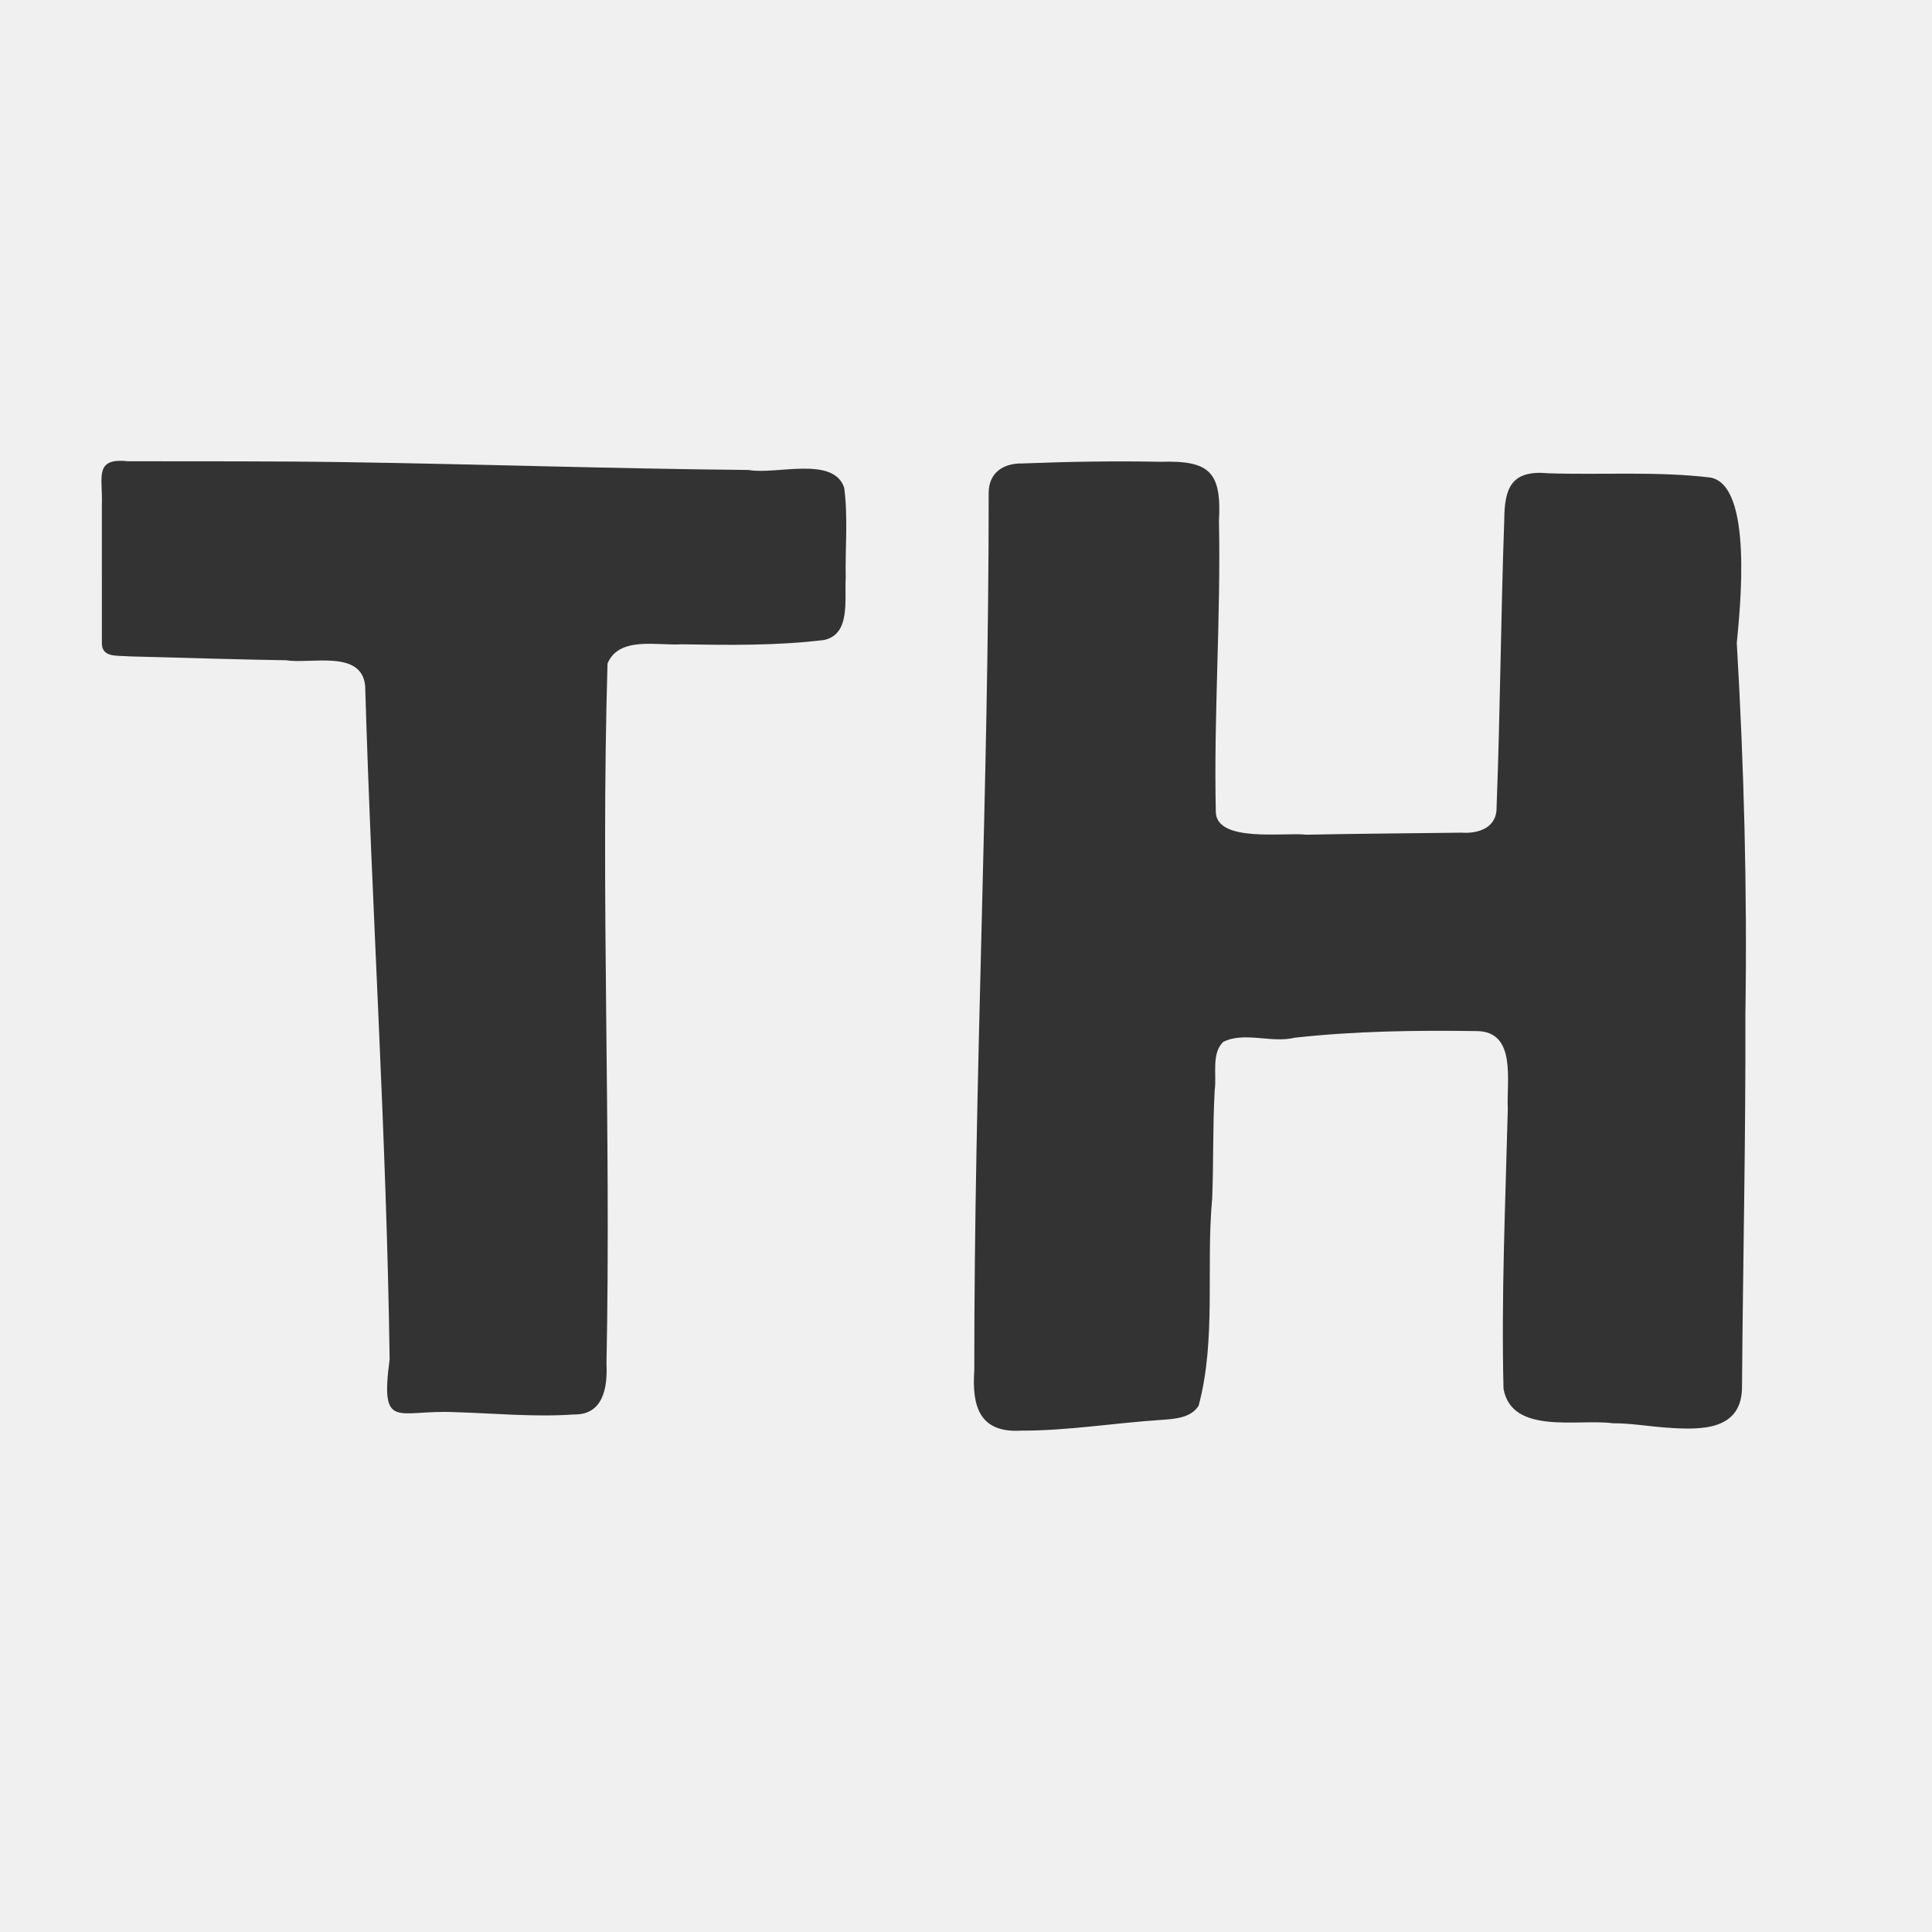
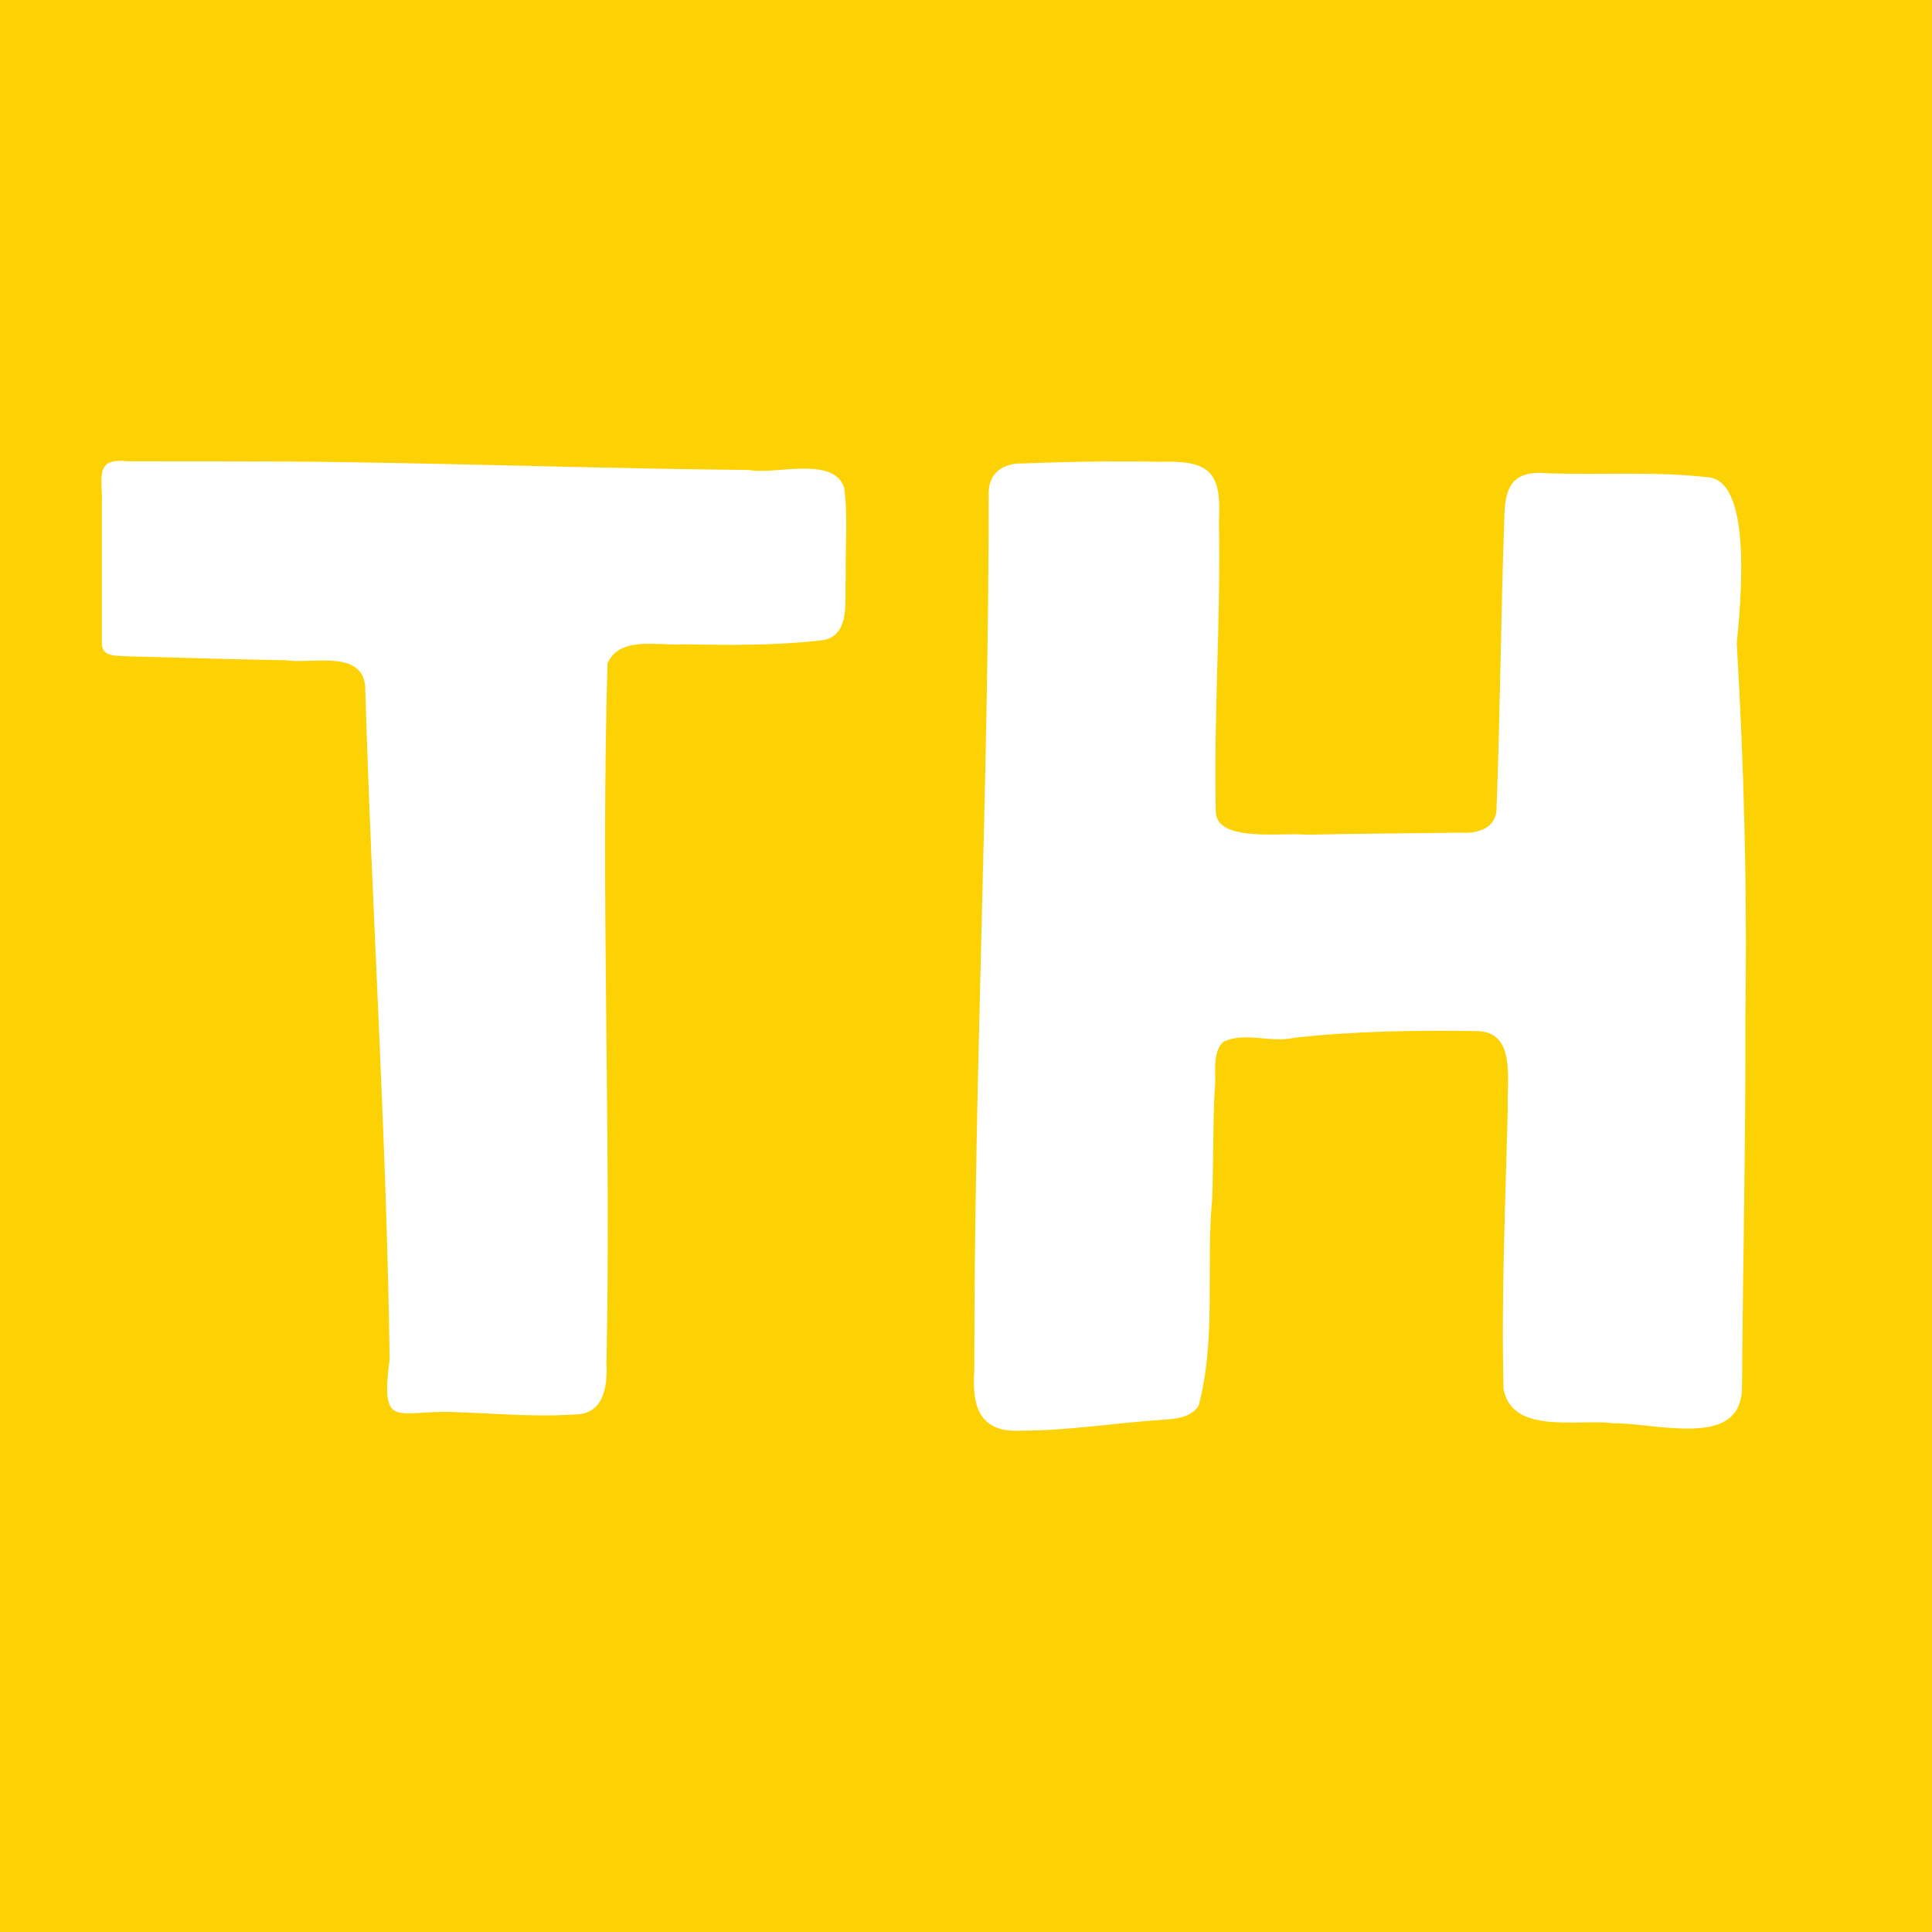
<svg xmlns="http://www.w3.org/2000/svg" width="60mm" height="60mm" viewBox="0 0 60 60" version="1.1" id="svg1">
  <defs id="defs1">
    <clipPath clipPathUnits="userSpaceOnUse" id="clipPath101-1">
      <path d="M 0,1775.254 H 1809 V 0 H 0 Z" transform="translate(-1194.804,-708.2791)" id="path101-7" />
    </clipPath>
    <clipPath clipPathUnits="userSpaceOnUse" id="clipPath103-1">
      <path d="M 0,1775.254 H 1809 V 0 H 0 Z" transform="translate(-1196.748,-515.8537)" id="path103-8" />
    </clipPath>
  </defs>
  <g id="layer1" transform="translate(-11.94634,-304.8928)">
-     <rect style="fill:none;stroke-width:0.227" id="rect1" width="60" height="60" x="11.946" y="304.893" />
-     <path id="path100-6" d="m 0,0 c -0.954,2.814 -6.058,1.098 -8.395,1.546 -11.889,0.11 -23.793,0.518 -35.685,0.691 -6.357,0.094 -12.213,0.062 -18.996,0.076 -3.002,0.331 -2.168,-1.481 -2.267,-3.802 0.001,-3.864 -10e-4,-9.821 0.001,-12.102 -0.057,-1.415 1.244,-1.179 2.519,-1.276 5.301,-0.144 10.815,-0.303 13.696,-0.337 2.17,-0.356 6.647,0.959 6.964,-2.249 0.576,-19.75 1.885,-39.515 2.153,-59.287 -0.845,-6.375 0.66,-4.417 5.737,-4.657 3.478,-0.099 6.991,-0.447 10.486,-0.204 2.558,-0.051 2.975,2.335 2.867,4.451 0.417,20.542 -0.518,41.169 0.092,61.661 1.032,2.433 4.418,1.548 6.541,1.687 4.154,-0.07 8.374,-0.125 12.501,0.377 2.378,0.489 1.811,3.528 1.927,5.501 -0.051,2.615 0.21,5.279 -0.128,7.871 z" style="fill:#333333;fill-opacity:1;fill-rule:nonzero;stroke:none" transform="matrix(0.3527778,0,0,-0.3527778,38.16114,320.0335)" clip-path="url(#clipPath101-1)" />
-     <path id="path102-0" d="m 0,0 c -1.526,0.105 -3.165,0.391 -4.761,0.387 -3.019,0.408 -8.869,-1.049 -9.603,3.034 -0.202,8.212 0.171,16.421 0.377,24.627 -0.132,2.433 0.828,6.881 -2.794,6.862 -5.328,0.075 -10.642,0.004 -15.956,-0.582 -2.032,-0.506 -4.433,0.563 -6.301,-0.368 -1.064,-1.029 -0.559,-2.899 -0.751,-4.258 -0.177,-3.175 -0.095,-6.365 -0.222,-9.542 -0.558,-6.003 0.372,-12.415 -1.193,-18.227 -0.653,-1.064 -2.084,-1.171 -3.242,-1.248 -4.14,-0.266 -8.228,-0.959 -12.385,-0.949 -3.648,-0.215 -4.348,2.113 -4.121,5.33 -0.015,25.753 1.278,51.464 1.265,77.207 -0.001,1.816 1.318,2.636 2.948,2.606 4.061,0.158 8.115,0.228 12.199,0.147 4.332,0.131 5.362,-0.912 5.126,-5.23 0.174,-8.536 -0.468,-17.05 -0.277,-25.572 0.03,-2.757 6.033,-1.8 7.986,-2.026 4.547,0.096 9.086,0.116 13.643,0.179 1.558,-0.108 3.142,0.477 3.089,2.265 0.322,8.412 0.372,16.841 0.675,25.253 0.015,2.835 0.621,4.425 3.862,4.12 4.736,-0.156 9.537,0.189 14.242,-0.37 C 7.643,83.046 6.451,72.038 6.172,69.063 6.807,58.214 7.097,47.31 6.929,36.41 6.962,25.487 6.715,14.614 6.632,3.702 6.688,-0.235 3.15,-0.227 0.059,-0.004 Z" style="fill:#333333;fill-opacity:1;fill-rule:nonzero;stroke:none" transform="matrix(0.3527778,0,0,-0.3527778,63.70657,349.2294)" clip-path="url(#clipPath103-1)" />
+     <rect style="fill:#fcd205;fill-opacity:1;stroke-width:0.227" id="rect1" width="60" height="60" x="11.946" y="304.893" />
+     <path id="path100-6" d="m 0,0 c -0.954,2.814 -6.058,1.098 -8.395,1.546 -11.889,0.11 -23.793,0.518 -35.685,0.691 -6.357,0.094 -12.213,0.062 -18.996,0.076 -3.002,0.331 -2.168,-1.481 -2.267,-3.802 0.001,-3.864 -10e-4,-9.821 0.001,-12.102 -0.057,-1.415 1.244,-1.179 2.519,-1.276 5.301,-0.144 10.815,-0.303 13.696,-0.337 2.17,-0.356 6.647,0.959 6.964,-2.249 0.576,-19.75 1.885,-39.515 2.153,-59.287 -0.845,-6.375 0.66,-4.417 5.737,-4.657 3.478,-0.099 6.991,-0.447 10.486,-0.204 2.558,-0.051 2.975,2.335 2.867,4.451 0.417,20.542 -0.518,41.169 0.092,61.661 1.032,2.433 4.418,1.548 6.541,1.687 4.154,-0.07 8.374,-0.125 12.501,0.377 2.378,0.489 1.811,3.528 1.927,5.501 -0.051,2.615 0.21,5.279 -0.128,7.871 z" style="fill:#ffffff;fill-opacity:1;fill-rule:nonzero;stroke:none" transform="matrix(0.3527778,0,0,-0.3527778,38.16114,320.0335)" clip-path="url(#clipPath101-1)" />
+     <path id="path102-0" d="m 0,0 c -1.526,0.105 -3.165,0.391 -4.761,0.387 -3.019,0.408 -8.869,-1.049 -9.603,3.034 -0.202,8.212 0.171,16.421 0.377,24.627 -0.132,2.433 0.828,6.881 -2.794,6.862 -5.328,0.075 -10.642,0.004 -15.956,-0.582 -2.032,-0.506 -4.433,0.563 -6.301,-0.368 -1.064,-1.029 -0.559,-2.899 -0.751,-4.258 -0.177,-3.175 -0.095,-6.365 -0.222,-9.542 -0.558,-6.003 0.372,-12.415 -1.193,-18.227 -0.653,-1.064 -2.084,-1.171 -3.242,-1.248 -4.14,-0.266 -8.228,-0.959 -12.385,-0.949 -3.648,-0.215 -4.348,2.113 -4.121,5.33 -0.015,25.753 1.278,51.464 1.265,77.207 -0.001,1.816 1.318,2.636 2.948,2.606 4.061,0.158 8.115,0.228 12.199,0.147 4.332,0.131 5.362,-0.912 5.126,-5.23 0.174,-8.536 -0.468,-17.05 -0.277,-25.572 0.03,-2.757 6.033,-1.8 7.986,-2.026 4.547,0.096 9.086,0.116 13.643,0.179 1.558,-0.108 3.142,0.477 3.089,2.265 0.322,8.412 0.372,16.841 0.675,25.253 0.015,2.835 0.621,4.425 3.862,4.12 4.736,-0.156 9.537,0.189 14.242,-0.37 C 7.643,83.046 6.451,72.038 6.172,69.063 6.807,58.214 7.097,47.31 6.929,36.41 6.962,25.487 6.715,14.614 6.632,3.702 6.688,-0.235 3.15,-0.227 0.059,-0.004 Z" style="fill:#ffffff;fill-opacity:1;fill-rule:nonzero;stroke:none" transform="matrix(0.3527778,0,0,-0.3527778,63.70657,349.2294)" clip-path="url(#clipPath103-1)" />
  </g>
</svg>
